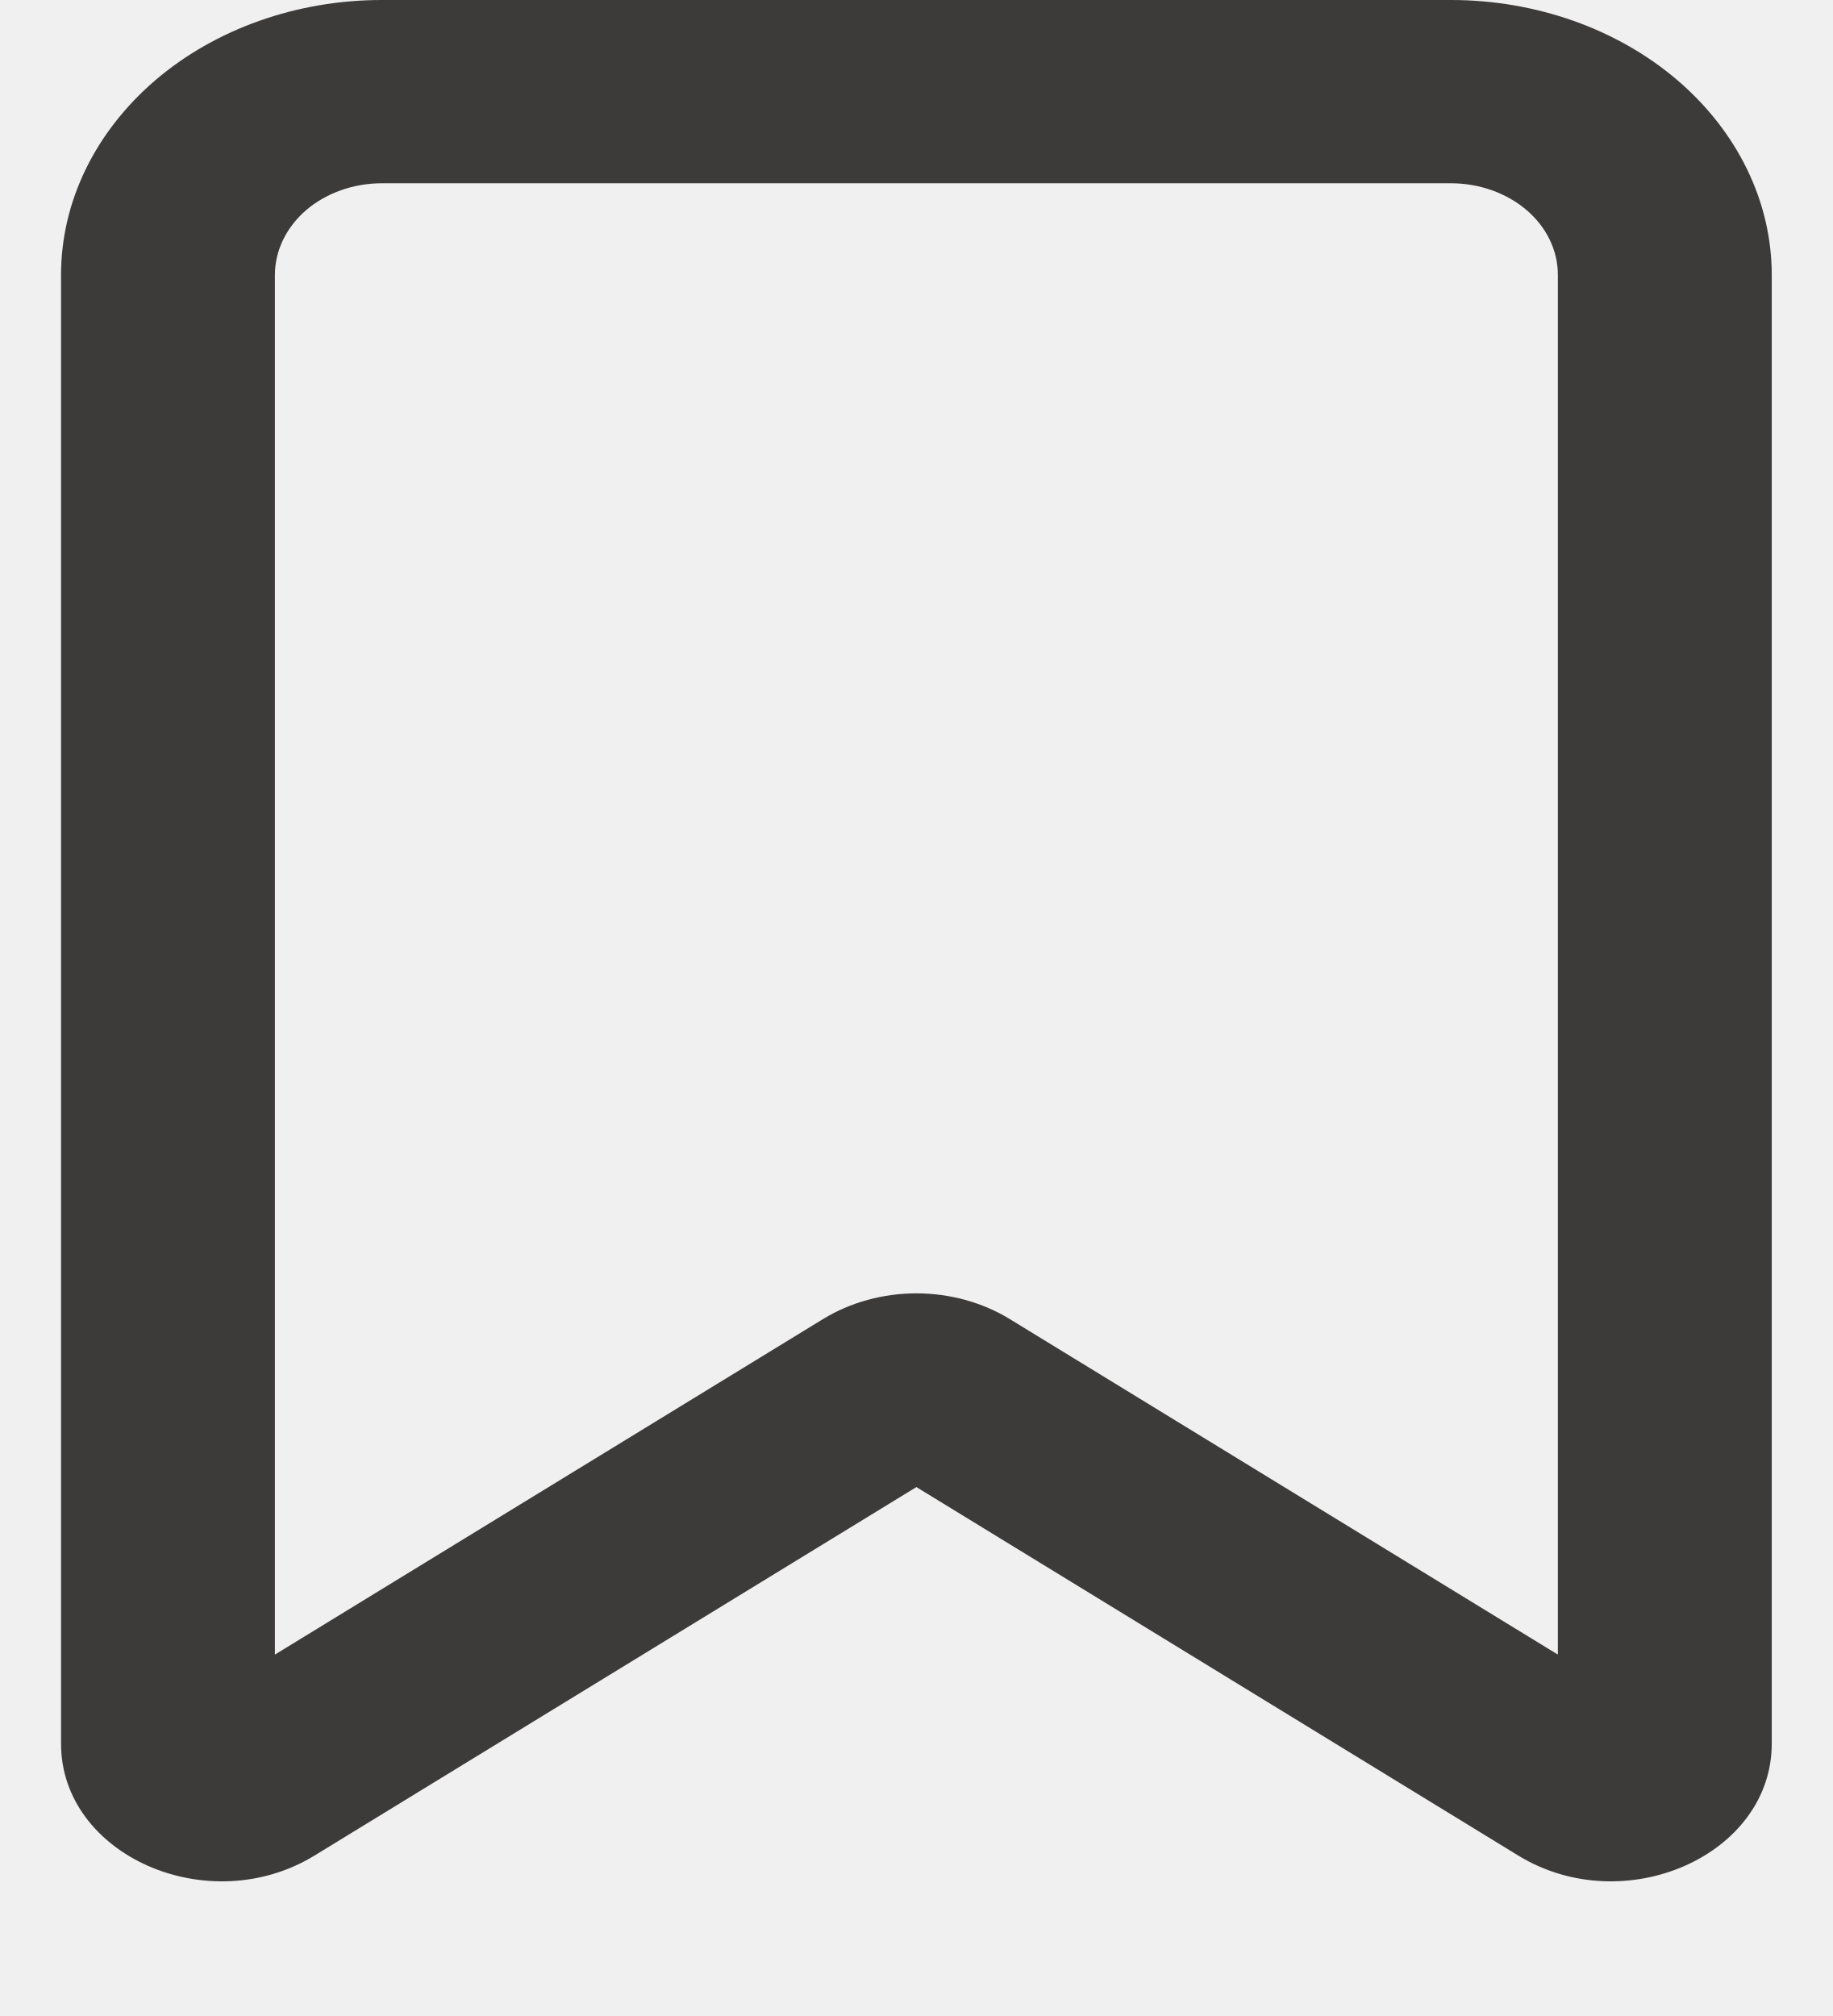
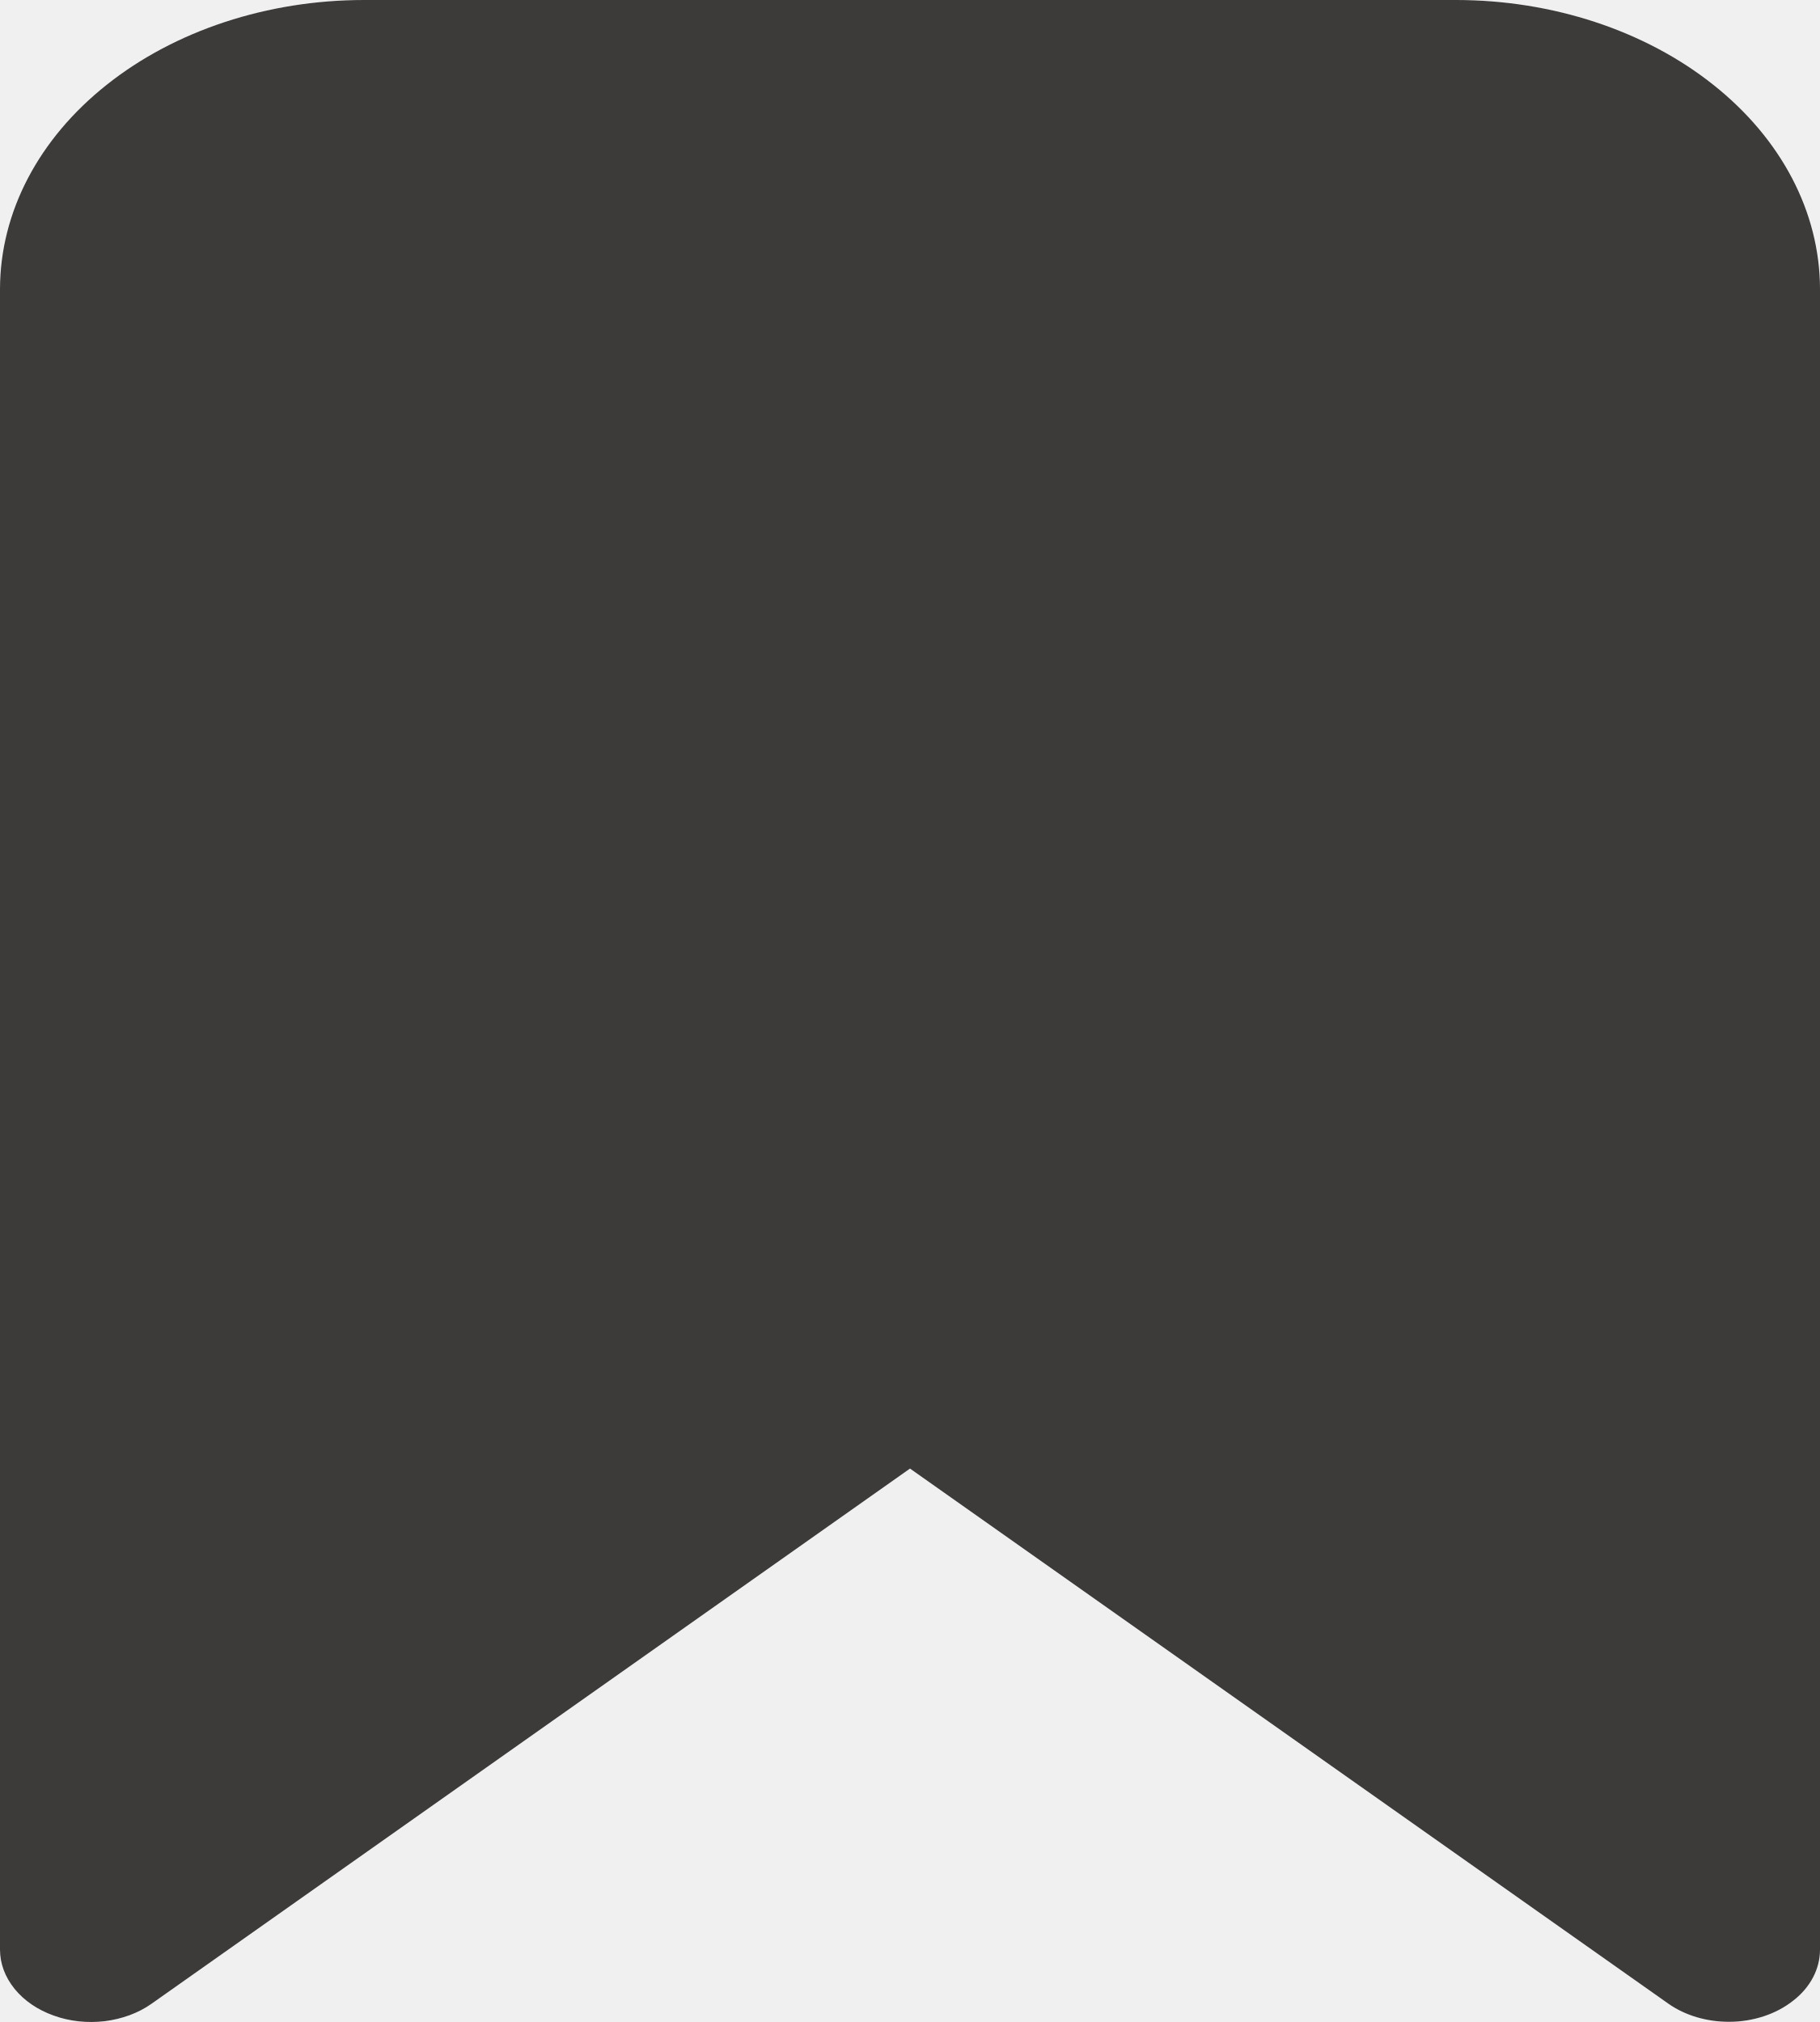
- <svg xmlns="http://www.w3.org/2000/svg" width="10" height="11" viewBox="0 0 10 11" fill="none">
-   <path fill-rule="evenodd" clip-rule="evenodd" d="M0.333 1.5C0.333 1.102 0.518 0.721 0.846 0.439C1.174 0.158 1.619 0 2.083 0H7.917C8.381 0 8.826 0.158 9.154 0.439C9.482 0.721 9.667 1.102 9.667 1.5V9.514C9.667 10.124 8.862 10.479 8.283 10.124L5 8.114L1.717 10.124C1.138 10.479 0.333 10.124 0.333 9.514V1.5ZM2.083 1C1.929 1 1.78 1.053 1.671 1.146C1.562 1.24 1.5 1.367 1.5 1.5V9.028L4.491 7.197C4.64 7.106 4.818 7.057 5 7.057C5.182 7.057 5.36 7.106 5.509 7.197L8.5 9.028V1.5C8.5 1.367 8.439 1.24 8.329 1.146C8.22 1.053 8.071 1 7.917 1H2.083Z" fill="#3D3A3A" />
+ <svg xmlns="http://www.w3.org/2000/svg" width="9" height="10" viewBox="0 0 9 10" fill="none">
+   <path d="M8.55 9.999C8.44 9.999 8.334 9.968 8.251 9.91L4.5 7.263L0.749 9.91C0.684 9.956 0.604 9.985 0.518 9.996C0.432 10.006 0.344 9.997 0.265 9.968C0.186 9.94 0.119 9.894 0.072 9.836C0.025 9.778 -0 9.711 1.52586e-06 9.642V1.428C0.001 1.05 0.19 0.687 0.528 0.419C0.865 0.151 1.323 0 1.8 0H7.2C7.677 0 8.135 0.151 8.472 0.419C8.81 0.687 8.999 1.05 9 1.428V9.642C9 9.737 8.953 9.828 8.868 9.894C8.784 9.961 8.669 9.999 8.55 9.999Z" fill="white" />
+   <path d="M8.55 9.999C8.44 9.999 8.334 9.968 8.251 9.91L4.5 7.263L0.749 9.91C0.684 9.956 0.604 9.985 0.518 9.996C0.432 10.006 0.344 9.997 0.265 9.968C0.186 9.94 0.119 9.894 0.072 9.836C0.025 9.778 -0 9.711 1.52586e-06 9.642V1.428C0.001 1.05 0.19 0.687 0.528 0.419C0.865 0.151 1.323 0 1.8 0H7.2C7.677 0 8.135 0.151 8.472 0.419C8.81 0.687 8.999 1.05 9 1.428V9.642C9 9.737 8.953 9.828 8.868 9.894C8.784 9.961 8.669 9.999 8.55 9.999Z" fill="#3D3A3A" />
</svg>
